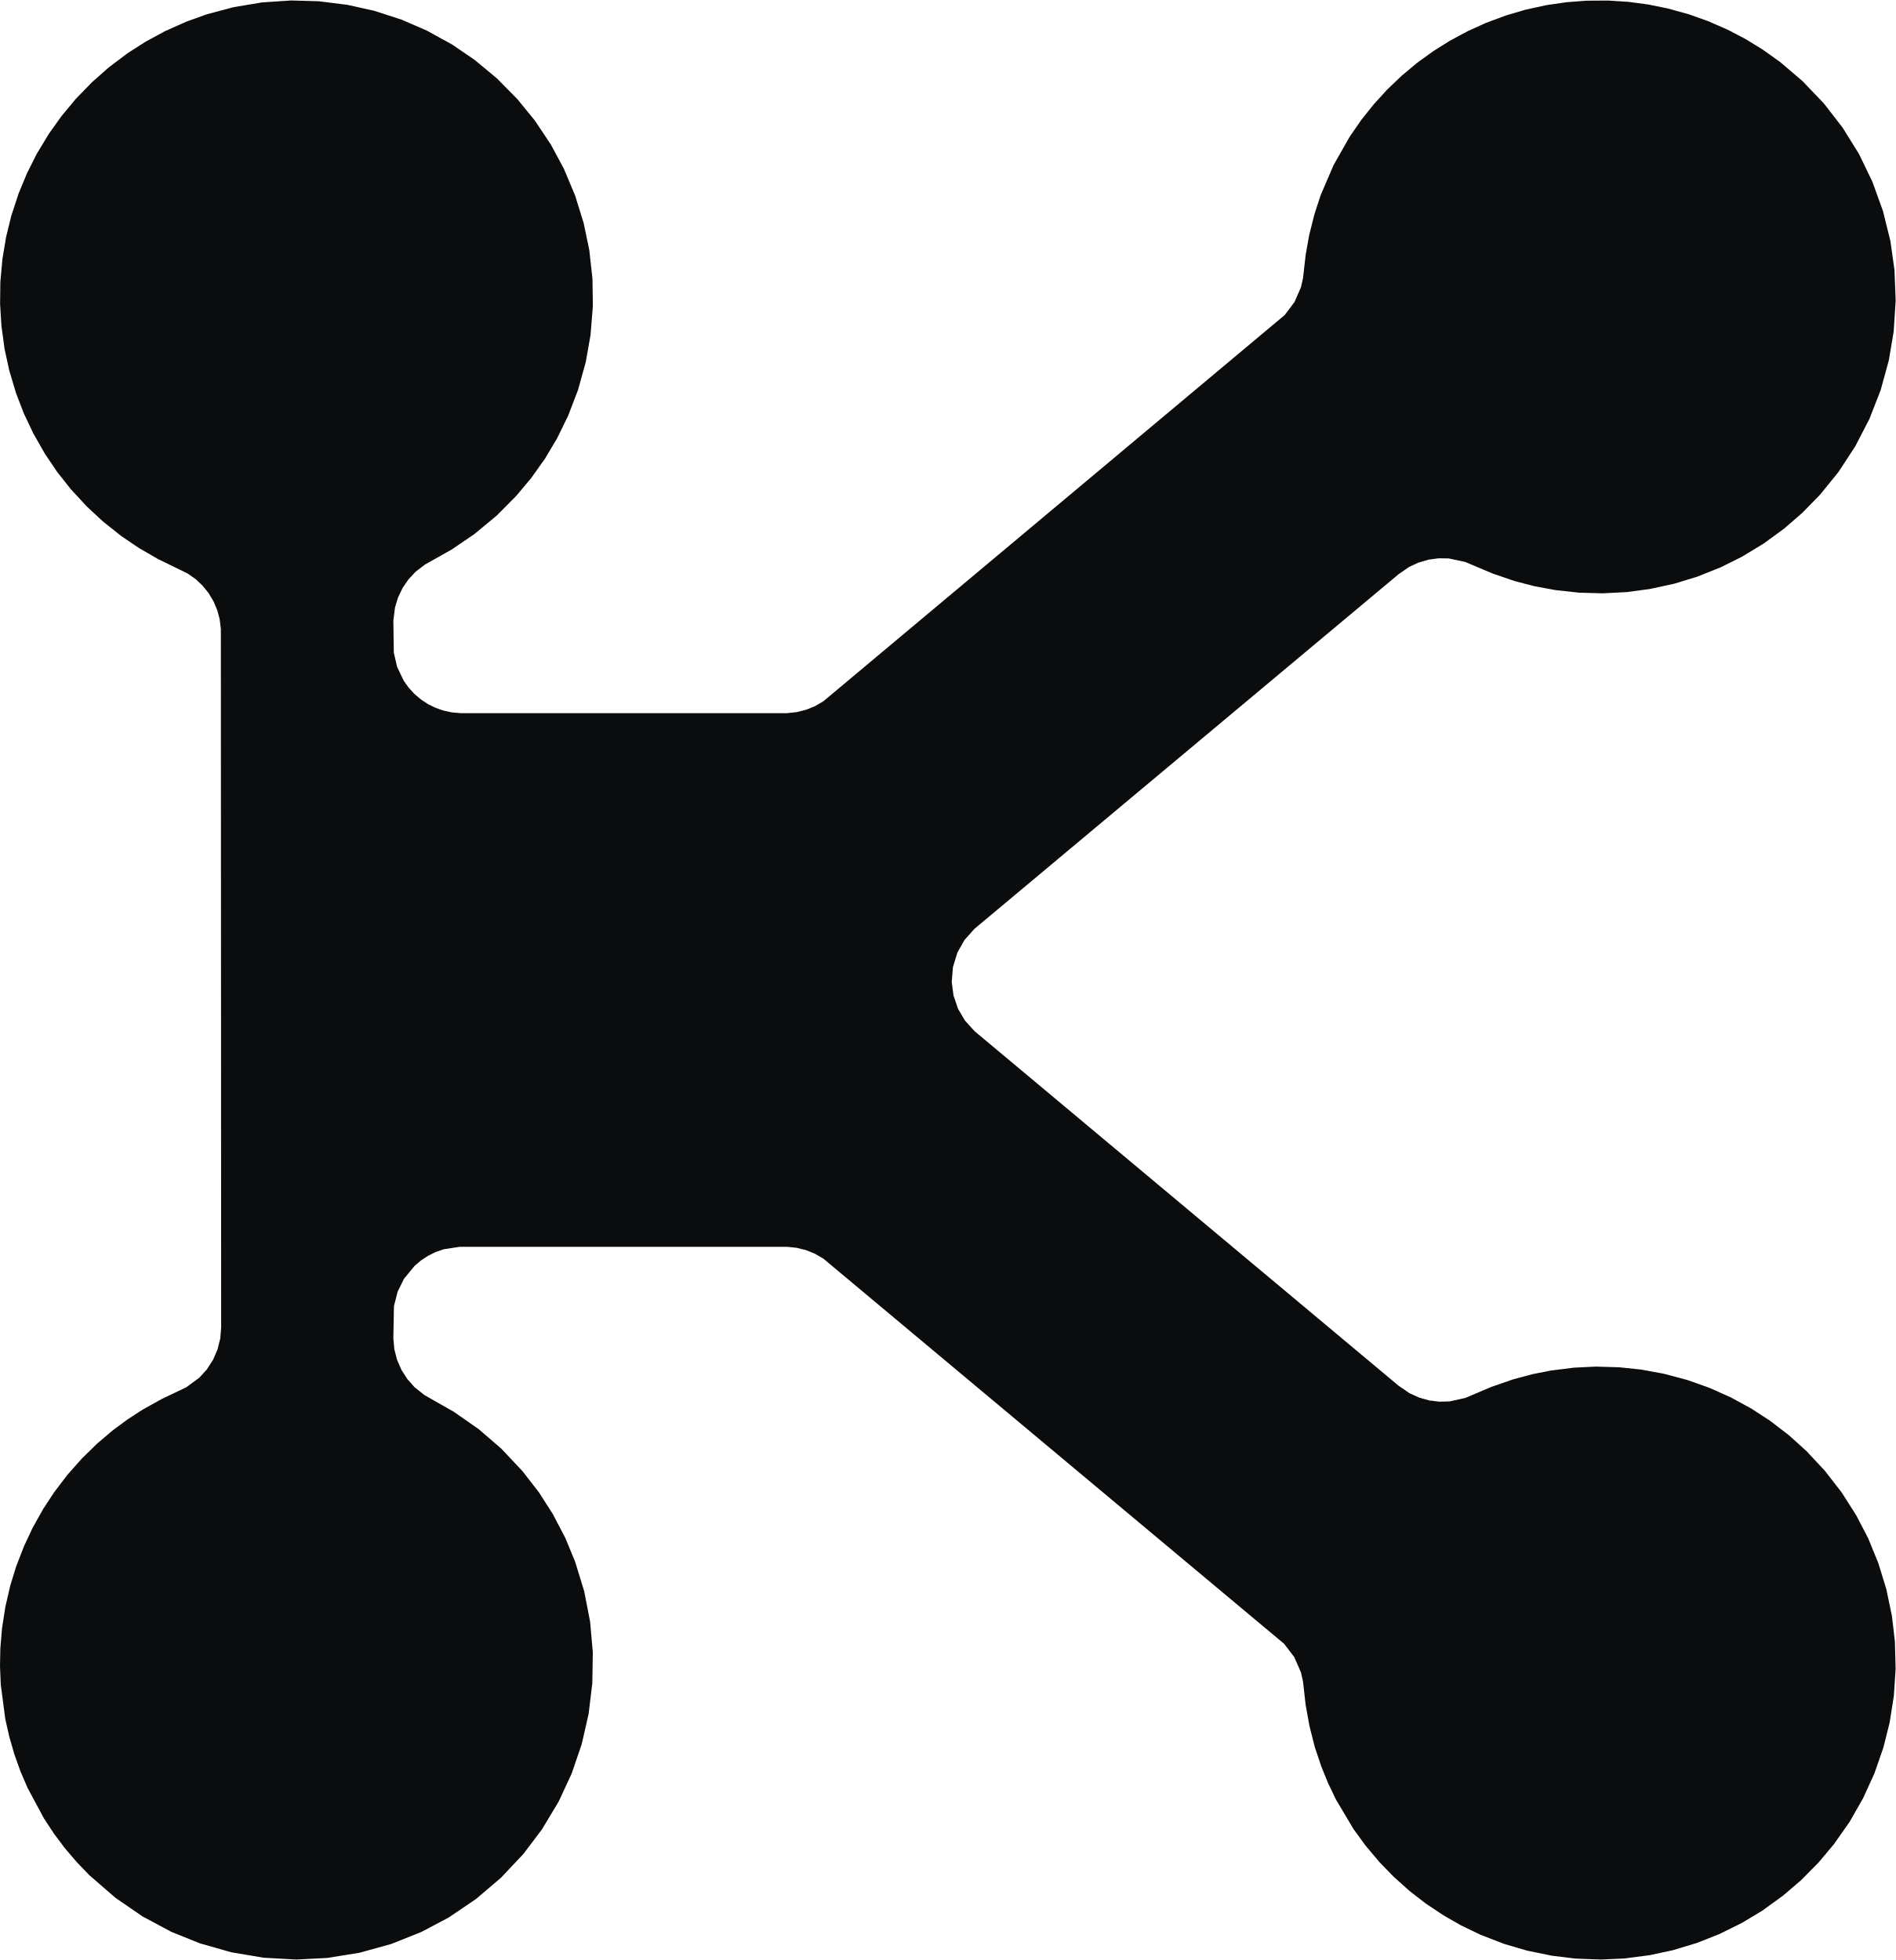
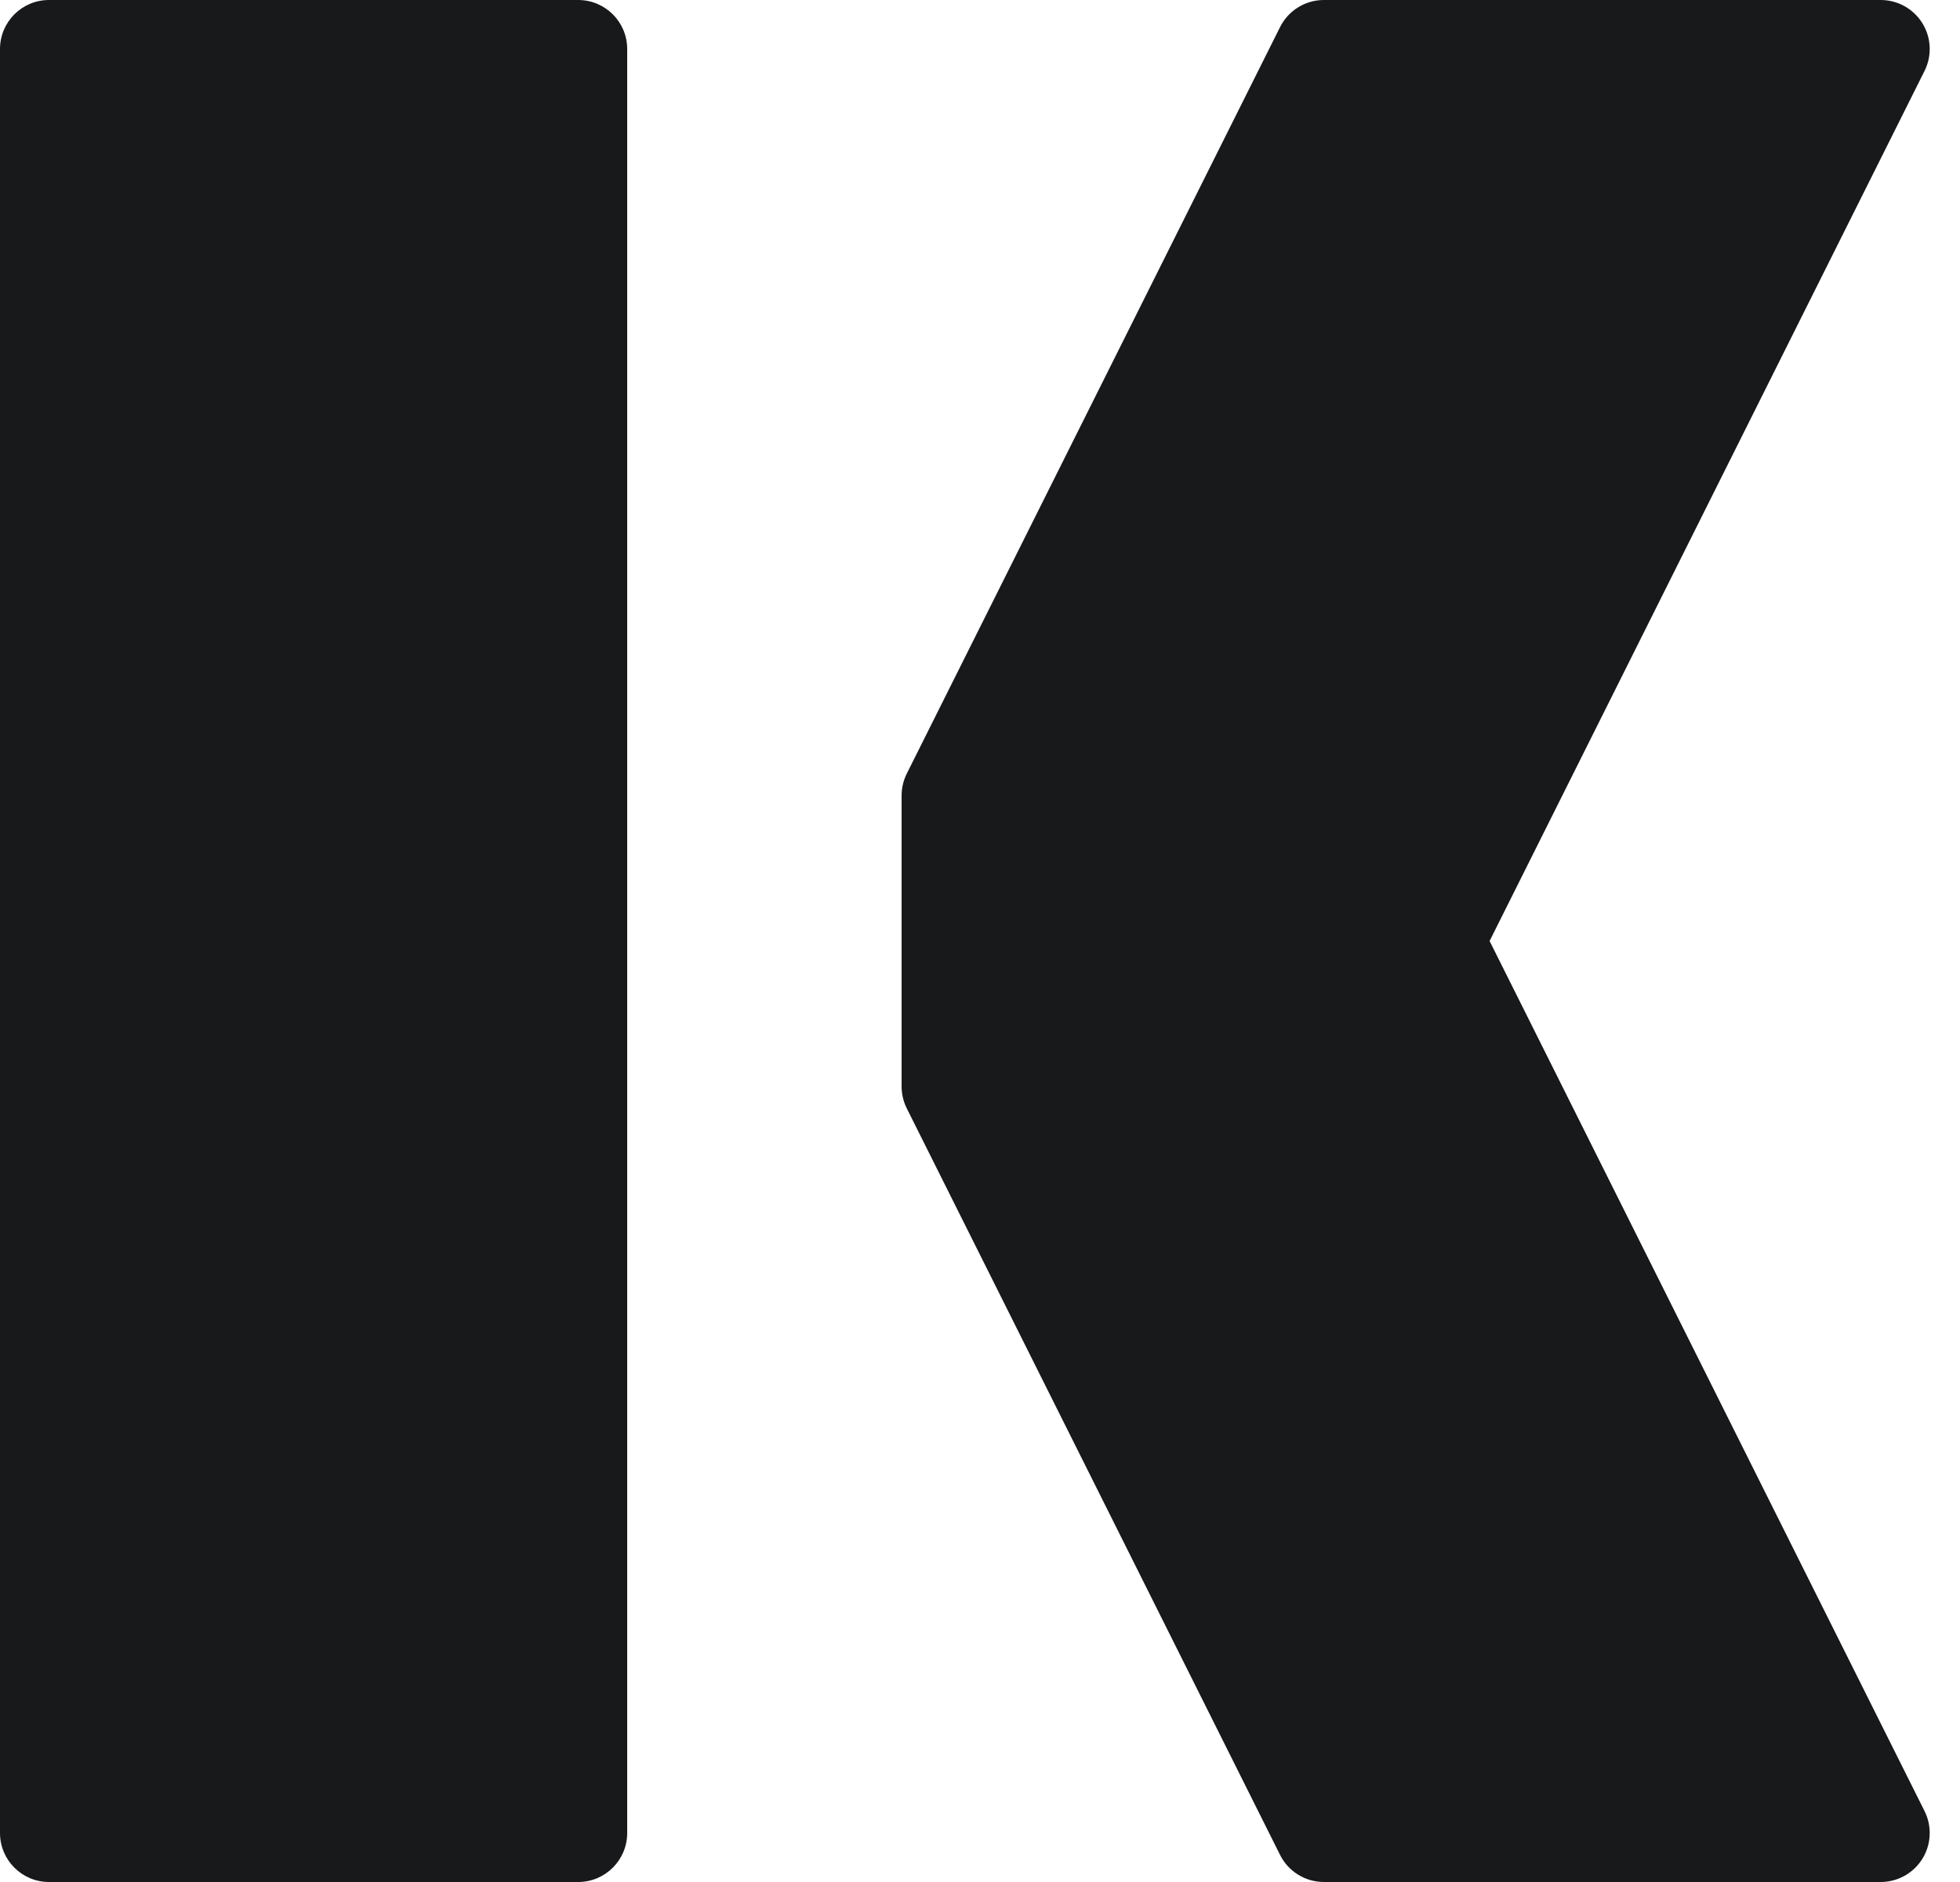
- <svg xmlns="http://www.w3.org/2000/svg" viewBox="0 0 440.49 455.29" width="440" height="455">
-   <path d="M36.77 129.84 L43.63 133.19 L45.51 134.52 L47.07 136.00 L48.45 137.70 L49.63 139.68 L50.48 141.70 L51.04 143.78 L51.32 146.07 L51.39 308.35 L51.19 310.93 L50.53 313.55 L49.50 315.92 L48.04 318.18 L46.29 320.09 L43.30 322.29 L37.56 325.03 L33.13 327.50 L29.62 329.78 L26.22 332.29 L22.64 335.32 L19.01 338.87 L15.65 342.66 L12.60 346.67 L10.03 350.59 L7.57 354.98 L5.58 359.23 L3.76 363.92 L2.38 368.40 L1.25 373.30 L0.47 378.31 L0.08 382.99 L0.00 387.17 L0.18 391.40 L1.23 399.40 L2.15 403.48 L3.32 407.54 L4.74 411.52 L6.41 415.41 L10.23 422.52 L12.55 426.05 L15.09 429.43 L17.80 432.61 L20.73 435.66 L26.83 440.95 L33.10 445.26 L39.76 448.83 L46.46 451.53 L53.78 453.61 L61.28 454.87 L68.83 455.29 L76.05 454.92 L83.56 453.71 L90.89 451.68 L97.92 448.88 L104.30 445.50 L110.60 441.23 L116.39 436.30 L121.58 430.80 L125.94 425.03 L129.83 418.55 L132.85 412.03 L135.17 405.23 L136.77 398.23 L137.63 391.10 L137.75 383.91 L137.12 376.76 L135.75 369.71 L133.64 362.84 L131.37 357.33 L128.45 351.75 L125.24 346.73 L121.38 341.75 L116.45 336.53 L111.30 332.08 L105.45 327.99 L98.63 324.11 L96.34 322.29 L94.65 320.39 L93.28 318.25 L92.27 315.92 L91.63 313.47 L91.40 310.89 L91.54 303.46 L92.39 300.08 L93.89 297.06 L96.35 294.07 L97.85 292.80 L99.49 291.73 L101.25 290.86 L103.11 290.22 L106.83 289.65 L182.90 289.65 L185.08 289.88 L187.31 290.43 L189.34 291.25 L191.33 292.41 L298.39 381.92 L300.75 385.01 L302.29 388.54 L302.77 390.63 L303.38 396.06 L304.27 401.01 L305.52 405.93 L307.01 410.38 L308.58 414.25 L310.41 418.07 L314.51 424.97 L317.27 428.76 L320.50 432.61 L323.77 435.98 L327.51 439.34 L331.22 442.22 L335.40 445.01 L339.47 447.34 L344.04 449.54 L349.52 451.66 L354.84 453.22 L360.59 454.40 L366.09 455.07 L371.96 455.29 L377.49 455.04 L383.31 454.28 L388.73 453.12 L394.35 451.42 L399.50 449.38 L404.76 446.78 L409.51 443.92 L414.27 440.48 L418.48 436.88 L422.61 432.70 L426.16 428.46 L429.80 423.27 L432.92 417.80 L435.55 412.03 L437.63 406.04 L439.08 400.26 L440.07 394.00 L440.48 387.72 L440.31 381.38 L439.62 375.46 L438.33 369.26 L436.47 363.19 L434.09 357.37 L431.34 352.08 L427.94 346.73 L424.05 341.72 L419.76 337.12 L415.68 333.44 L411.32 330.09 L407.03 327.30 L402.21 324.66 L397.20 322.42 L392.06 320.60 L386.75 319.18 L381.35 318.18 L376.26 317.65 L370.81 317.49 L365.70 317.74 L360.29 318.42 L356.10 319.25 L351.61 320.45 L346.46 322.24 L340.48 324.78 L336.85 325.58 L334.46 325.64 L332.13 325.36 L329.73 324.68 L327.55 323.69 L325.00 321.95 L226.46 239.54 L224.23 237.08 L222.62 234.35 L221.56 231.25 L221.15 228.11 L221.43 224.64 L222.46 221.28 L224.11 218.36 L226.42 215.76 L324.97 133.35 L327.41 131.66 L329.53 130.67 L331.92 129.96 L334.29 129.64 L336.63 129.67 L340.44 130.48 L346.78 133.16 L351.98 134.94 L356.48 136.11 L361.42 137.03 L366.93 137.63 L372.42 137.78 L377.91 137.50 L383.36 136.78 L389.10 135.53 L394.39 133.91 L399.85 131.73 L404.80 129.26 L409.82 126.21 L414.60 122.72 L418.78 119.09 L422.89 114.89 L427.18 109.61 L431.11 103.60 L434.39 97.25 L437.00 90.56 L438.90 83.63 L440.03 76.92 L440.49 69.75 L440.21 62.62 L439.26 55.88 L437.53 48.91 L435.09 42.15 L431.97 35.68 L428.18 29.58 L423.81 23.93 L418.84 18.74 L413.67 14.32 L409.57 11.40 L405.61 8.97 L401.45 6.79 L396.84 4.78 L392.42 3.21 L387.57 1.87 L383.02 0.94 L378.37 0.32 L373.73 0.02 L368.70 0.05 L364.06 0.40 L359.42 1.07 L354.50 2.14 L350.00 3.46 L345.29 5.21 L341.05 7.13 L336.95 9.33 L333.02 11.80 L329.25 14.53 L325.68 17.51 L322.32 20.73 L319.19 24.16 L316.29 27.80 L313.65 31.62 L309.89 38.23 L306.87 45.26 L305.43 49.68 L304.20 54.56 L303.39 59.14 L302.78 64.52 L302.30 66.64 L300.80 70.08 L298.53 73.10 L191.33 162.86 L189.34 164.02 L187.31 164.84 L185.07 165.40 L182.89 165.63 L106.98 165.63 L105.03 165.46 L103.11 165.05 L101.25 164.41 L99.49 163.55 L97.85 162.48 L96.24 161.11 L94.92 159.65 L93.79 158.05 L92.27 154.86 L91.51 151.58 L91.40 144.14 L91.78 141.09 L92.47 138.80 L93.54 136.55 L94.89 134.58 L96.59 132.75 L98.76 131.09 L105.02 127.56 L110.26 123.99 L115.43 119.70 L119.93 115.17 L123.46 110.96 L126.64 106.48 L129.45 101.76 L132.03 96.48 L134.31 90.52 L136.11 84.04 L137.22 77.76 L137.76 71.06 L137.67 64.68 L136.93 58.00 L135.63 51.76 L133.64 45.34 L131.02 39.10 L128.00 33.48 L124.27 27.89 L120.24 22.95 L115.52 18.16 L110.33 13.84 L105.06 10.24 L99.17 7.00 L93.31 4.46 L86.92 2.39 L80.69 1.01 L74.03 0.18 L67.65 0.00 L60.90 0.45 L54.27 1.56 L48.10 3.20 L43.33 4.91 L38.35 7.13 L33.85 9.57 L29.58 12.30 L25.23 15.59 L21.40 18.98 L17.60 22.89 L14.36 26.78 L11.38 30.95 L8.56 35.61 L6.28 40.14 L4.32 44.87 L2.62 50.05 L1.41 55.01 L0.57 60.02 L0.08 65.45 L0.02 70.56 L0.33 75.62 L1.07 81.02 L2.16 86.02 L3.72 91.24 L5.54 95.98 L7.73 100.60 L10.43 105.34 L13.29 109.58 L16.44 113.56 L20.13 117.56 L23.88 121.05 L28.14 124.44 L32.34 127.29 Z" fill="#0b0c0d" />
+ <svg xmlns="http://www.w3.org/2000/svg" viewBox="0 0 100 96" fill="#18191b">
+   <path d="M0 2.5A2.5 2.5 0 0 1 2.5 0L29.5 0A2.5 2.5 0 0 1 32 2.5L32 93.5A2.5 2.5 0 0 1 29.5 96L2.5 96A2.5 2.5 0 0 1 0 93.5ZM46 40.59A2.5 2.5 0 0 1 46.26 39.47L65.31 1.38A2.5 2.5 0 0 1 67.55 0L95.95 0A2.5 2.5 0 0 1 98.19 3.62L76 48L98.19 92.38A2.5 2.5 0 0 1 95.95 96L67.55 96A2.5 2.5 0 0 1 65.31 94.62L46.26 56.53A2.5 2.5 0 0 1 46 55.41Z" />
</svg>
